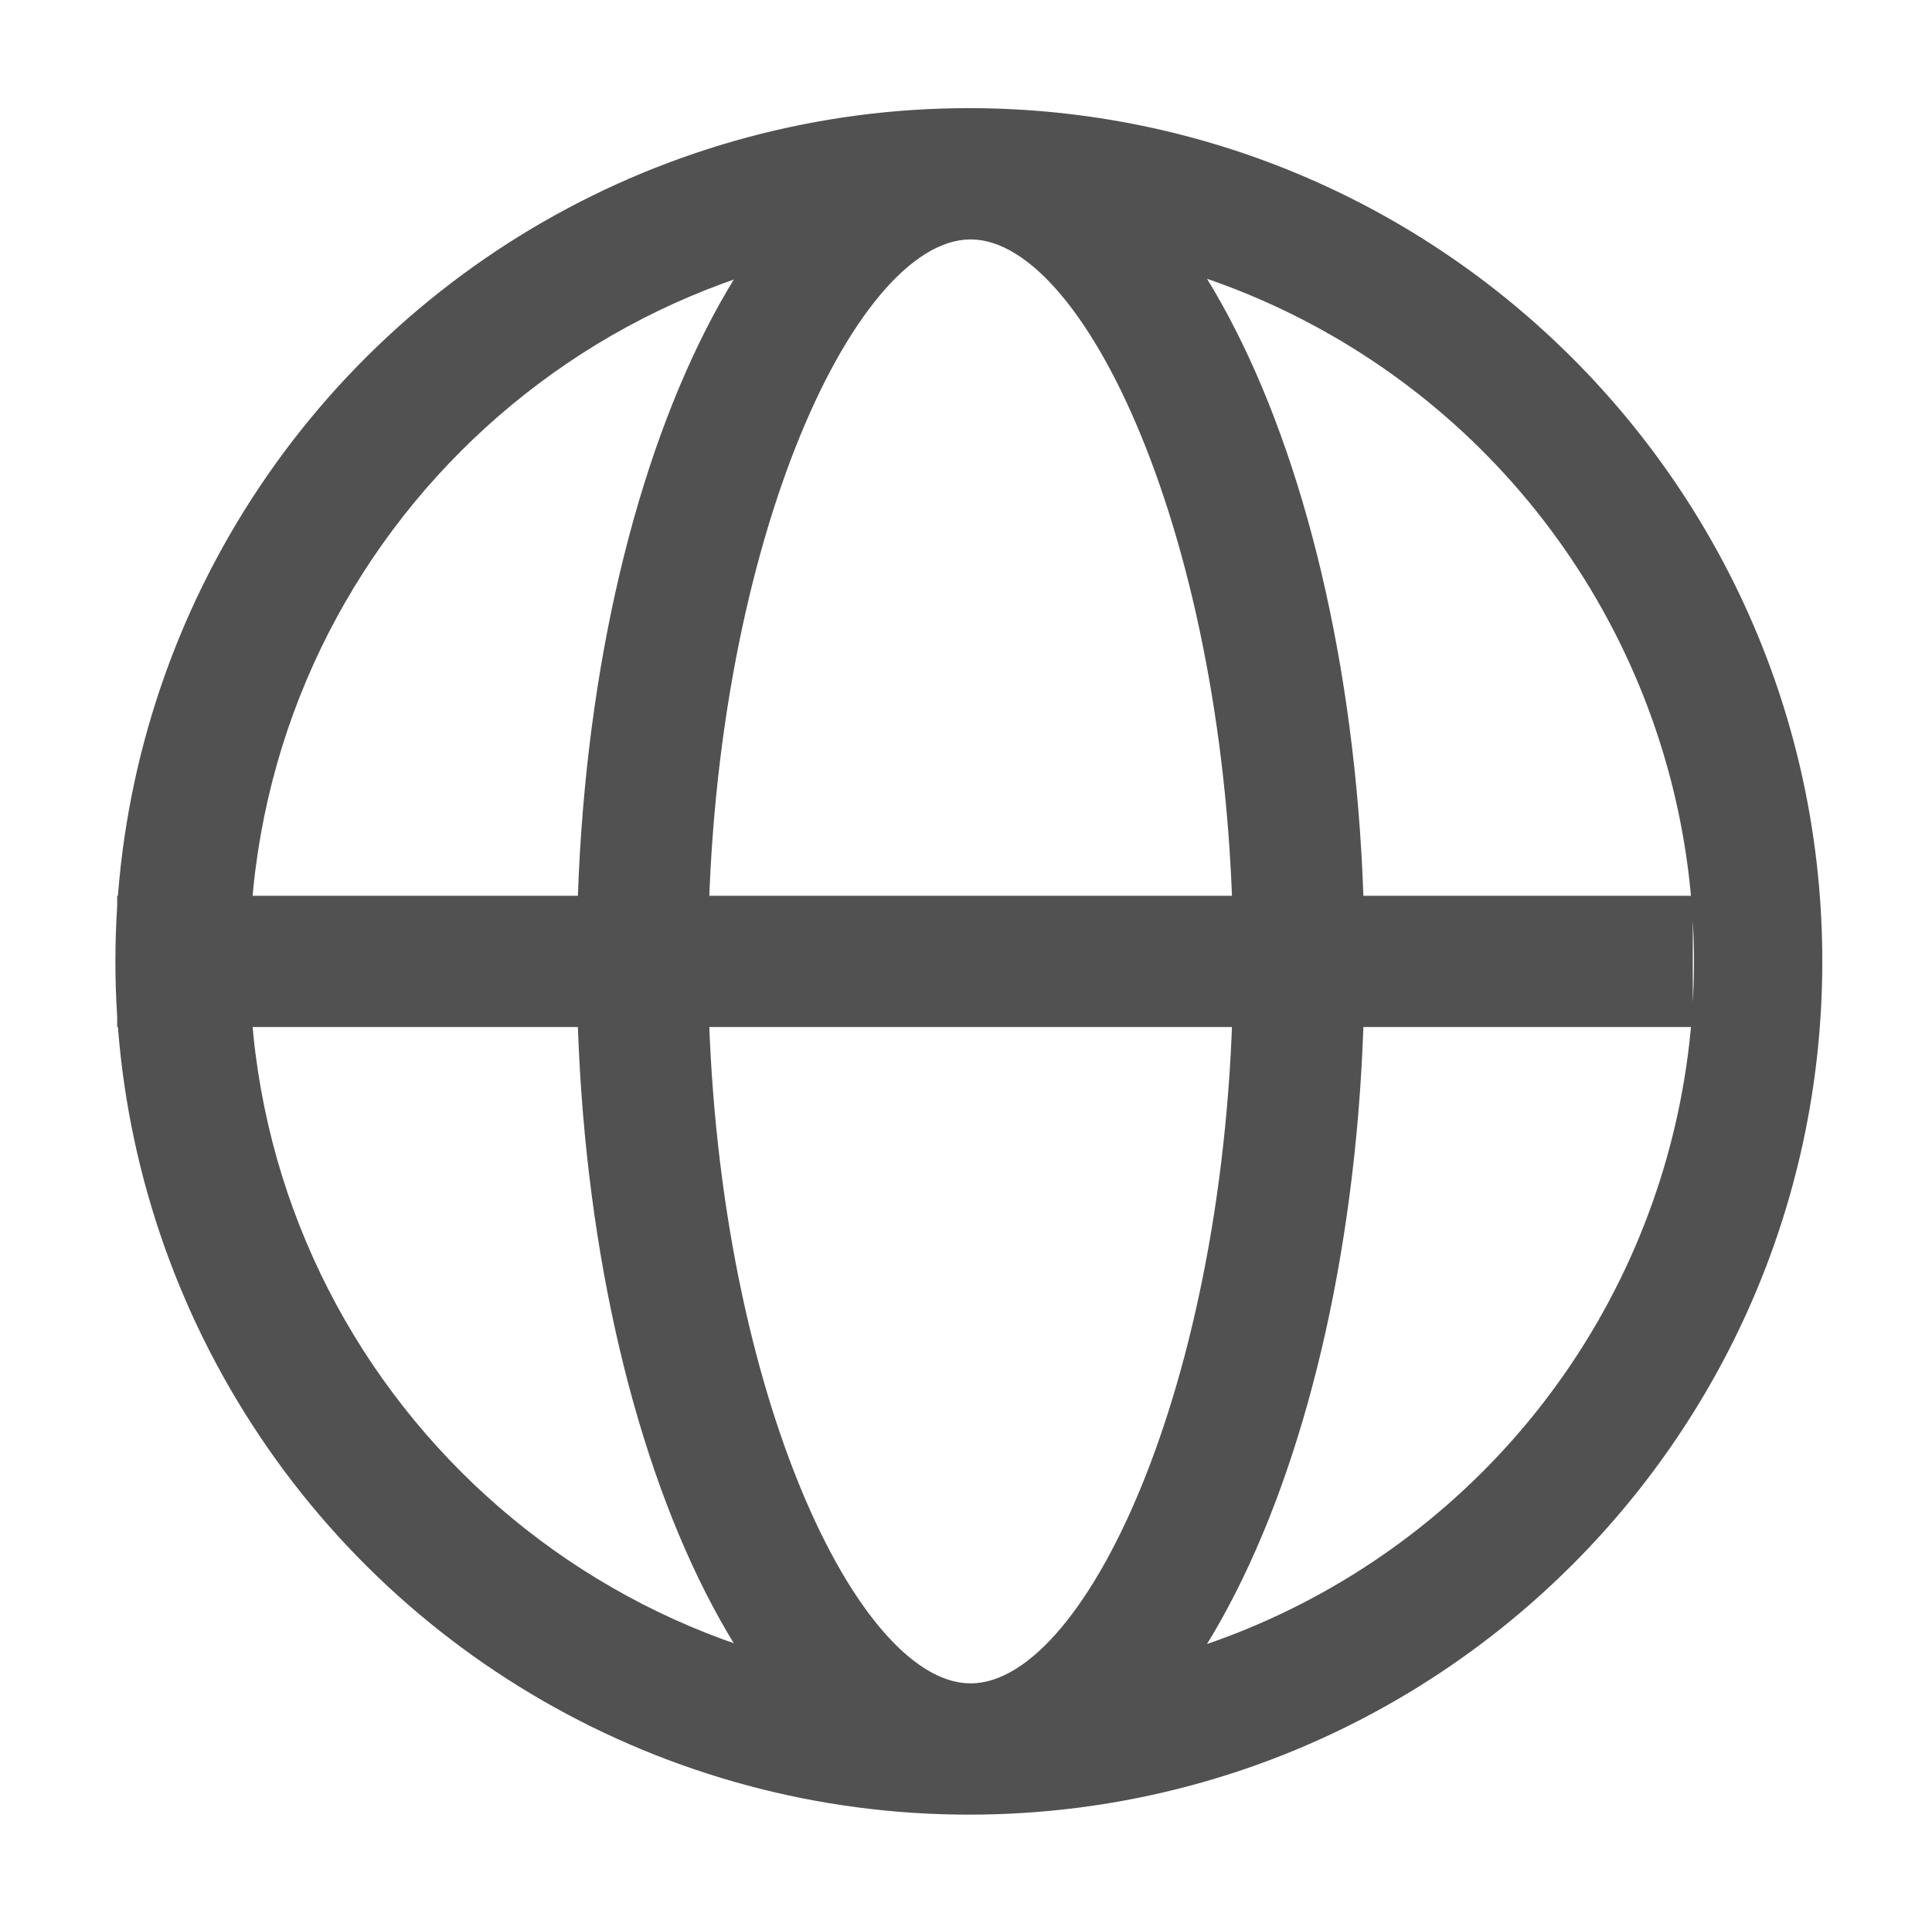
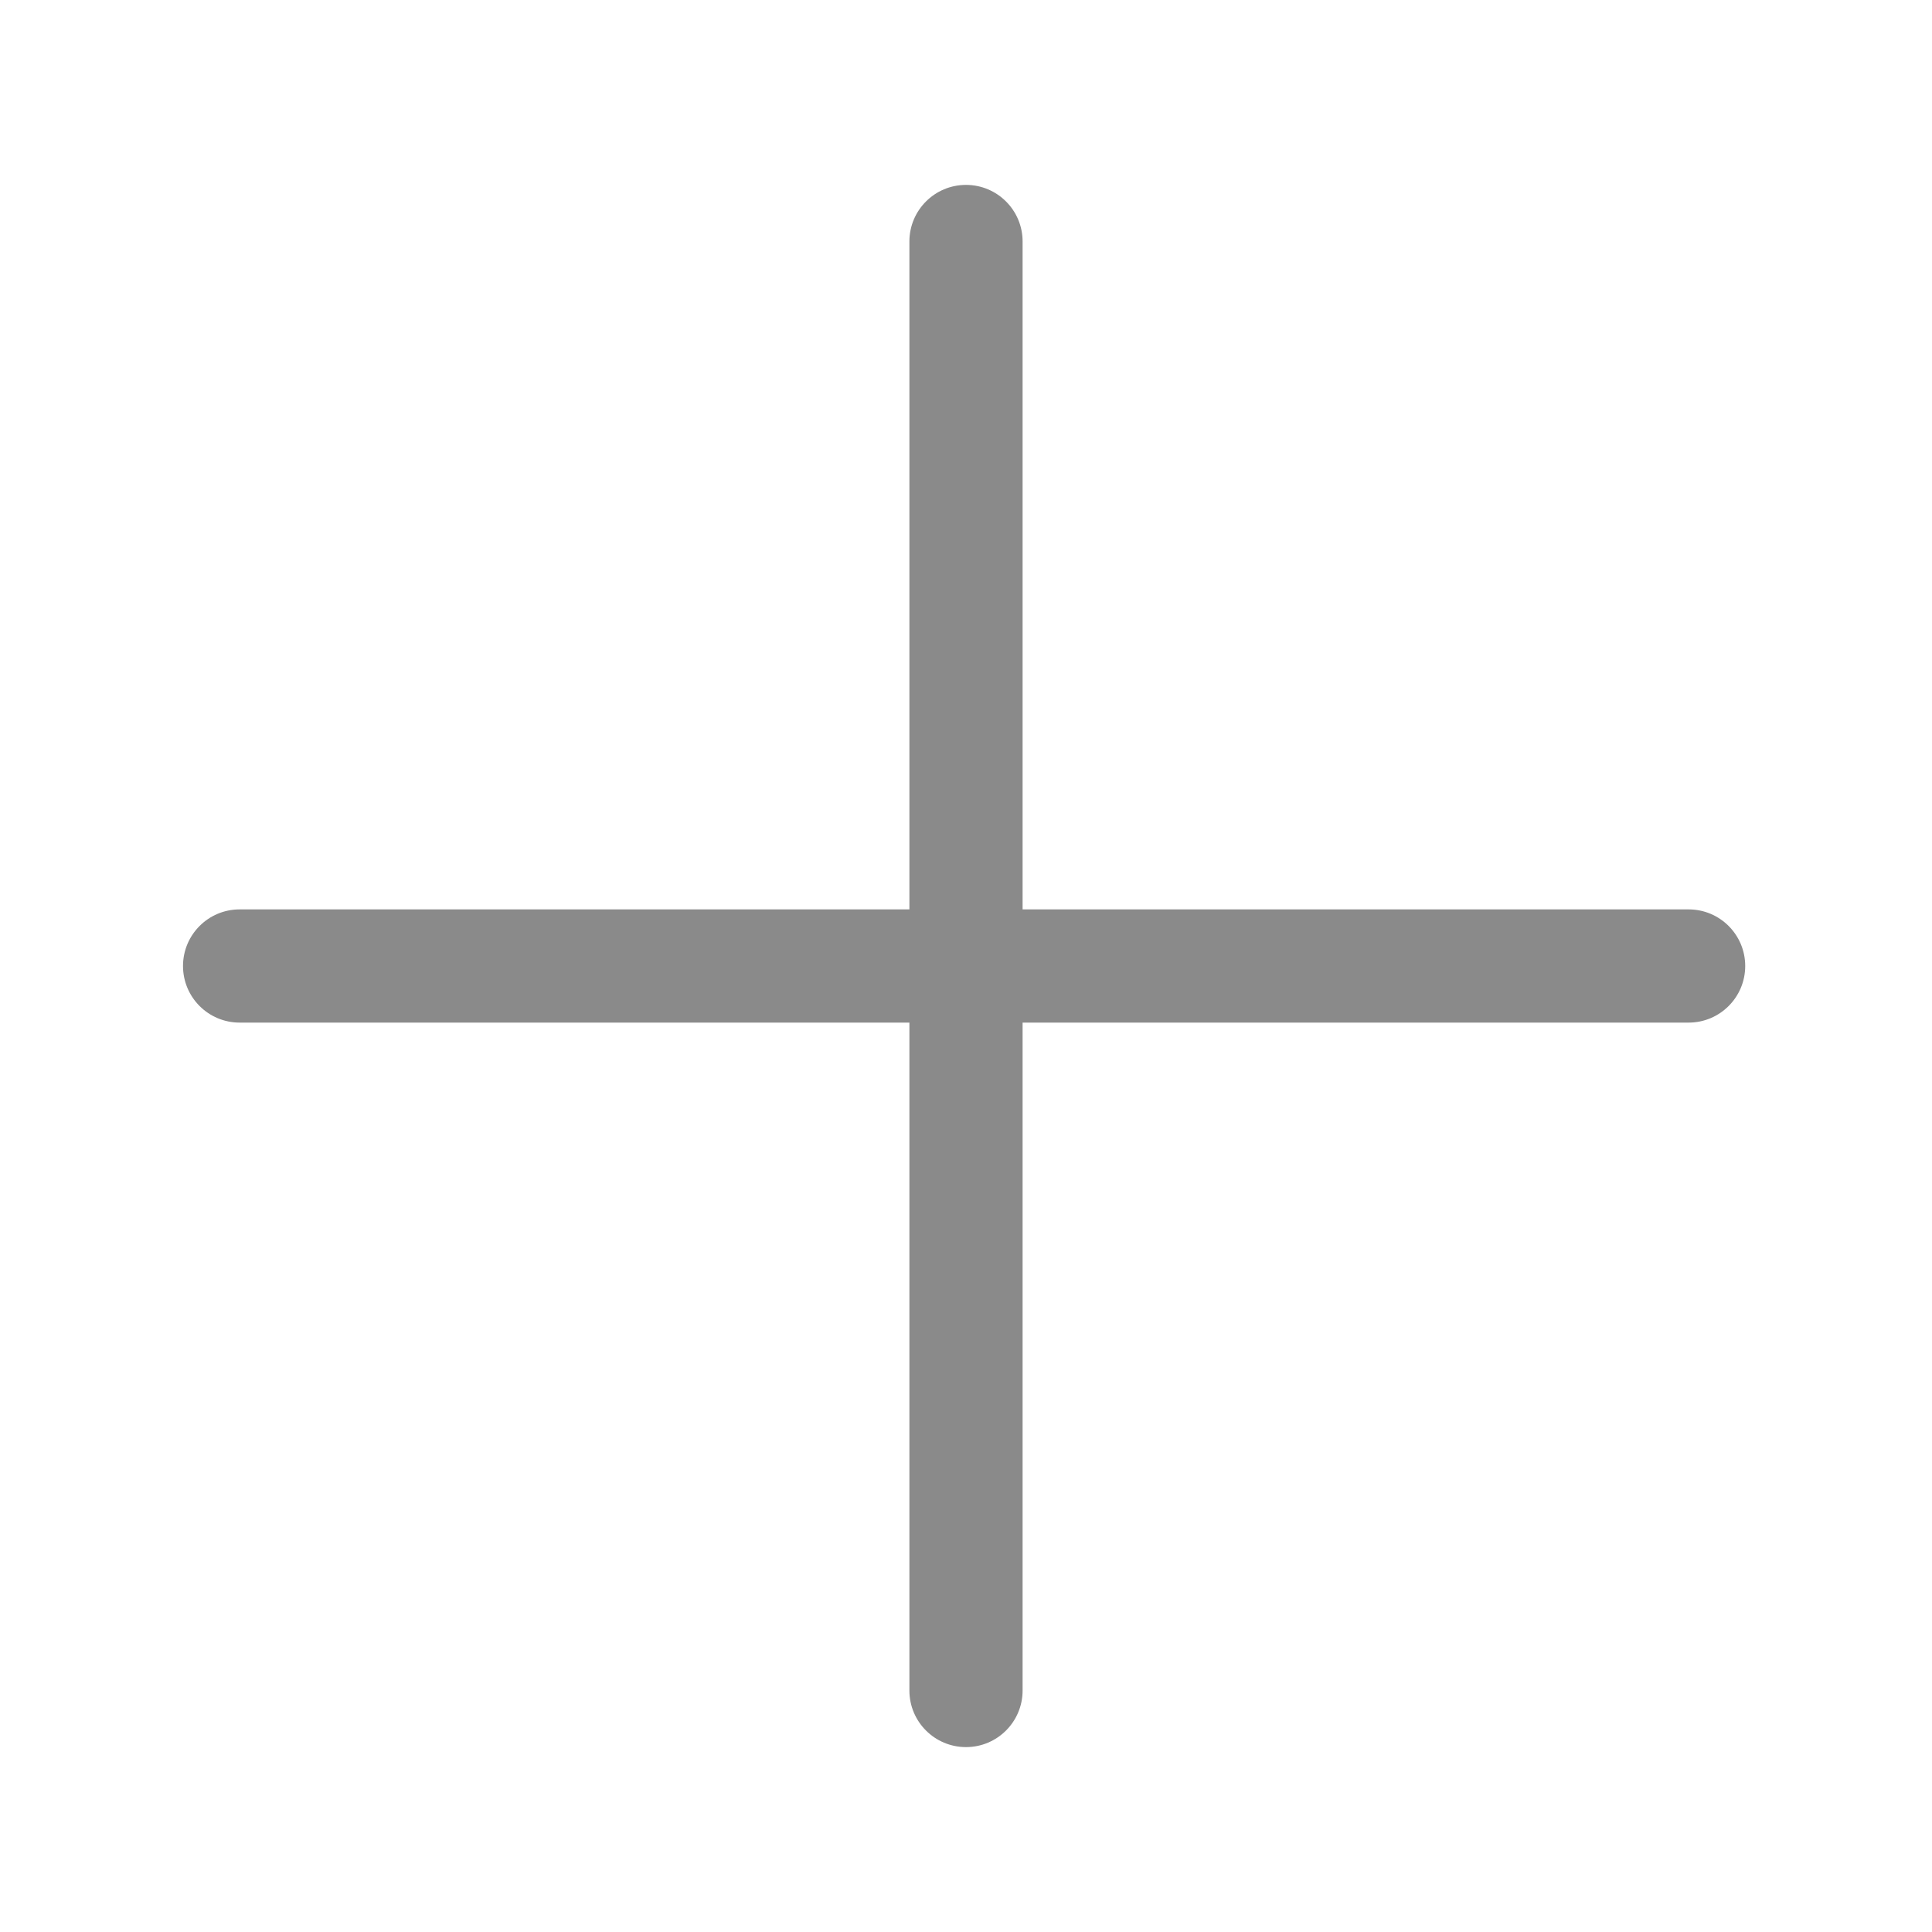
- <svg xmlns="http://www.w3.org/2000/svg" height="64" viewBox="0 0 1025 1024" width="64.062">
-   <path d="m514.964 893.302a383.129 383.129 0 1 0 0-766.257 383.129 383.129 0 0 0 0 766.257zm0 69.659a452.789 452.789 0 1 1 0-905.576 452.789 452.789 0 0 1 0 905.576zm-452.79-487.617h835.917v69.66h-835.917zm452.79 417.959c62.205 0 139.318-166.974 139.318-383.13s-77.113-383.128-139.317-383.128-139.321 166.974-139.321 383.127 77.113 383.13 139.32 383.13zm0 69.659c-115.429 0-208.981-202.71-208.981-452.789s93.552-452.788 208.981-452.788 208.978 202.71 208.978 452.786-93.552 452.791-208.977 452.791z" fill="#515151" />
+ <svg xmlns="http://www.w3.org/2000/svg" height="64" viewBox="0 0 1024 1024" width="64">
+   <g fill="#8a8a8a">
+     <path d="m482 128c0-16.569 13.431-30 30-30s30 13.431 30 30v768c0 16.569-13.431 30-30 30s-30-13.431-30-30z" />
+     <path d="m895 482c16.569 0 30 13.431 30 30s-13.431 30-30 30h-768c-16.569 0-30-13.431-30-30s13.431-30 30-30z" />
+   </g>
</svg>
